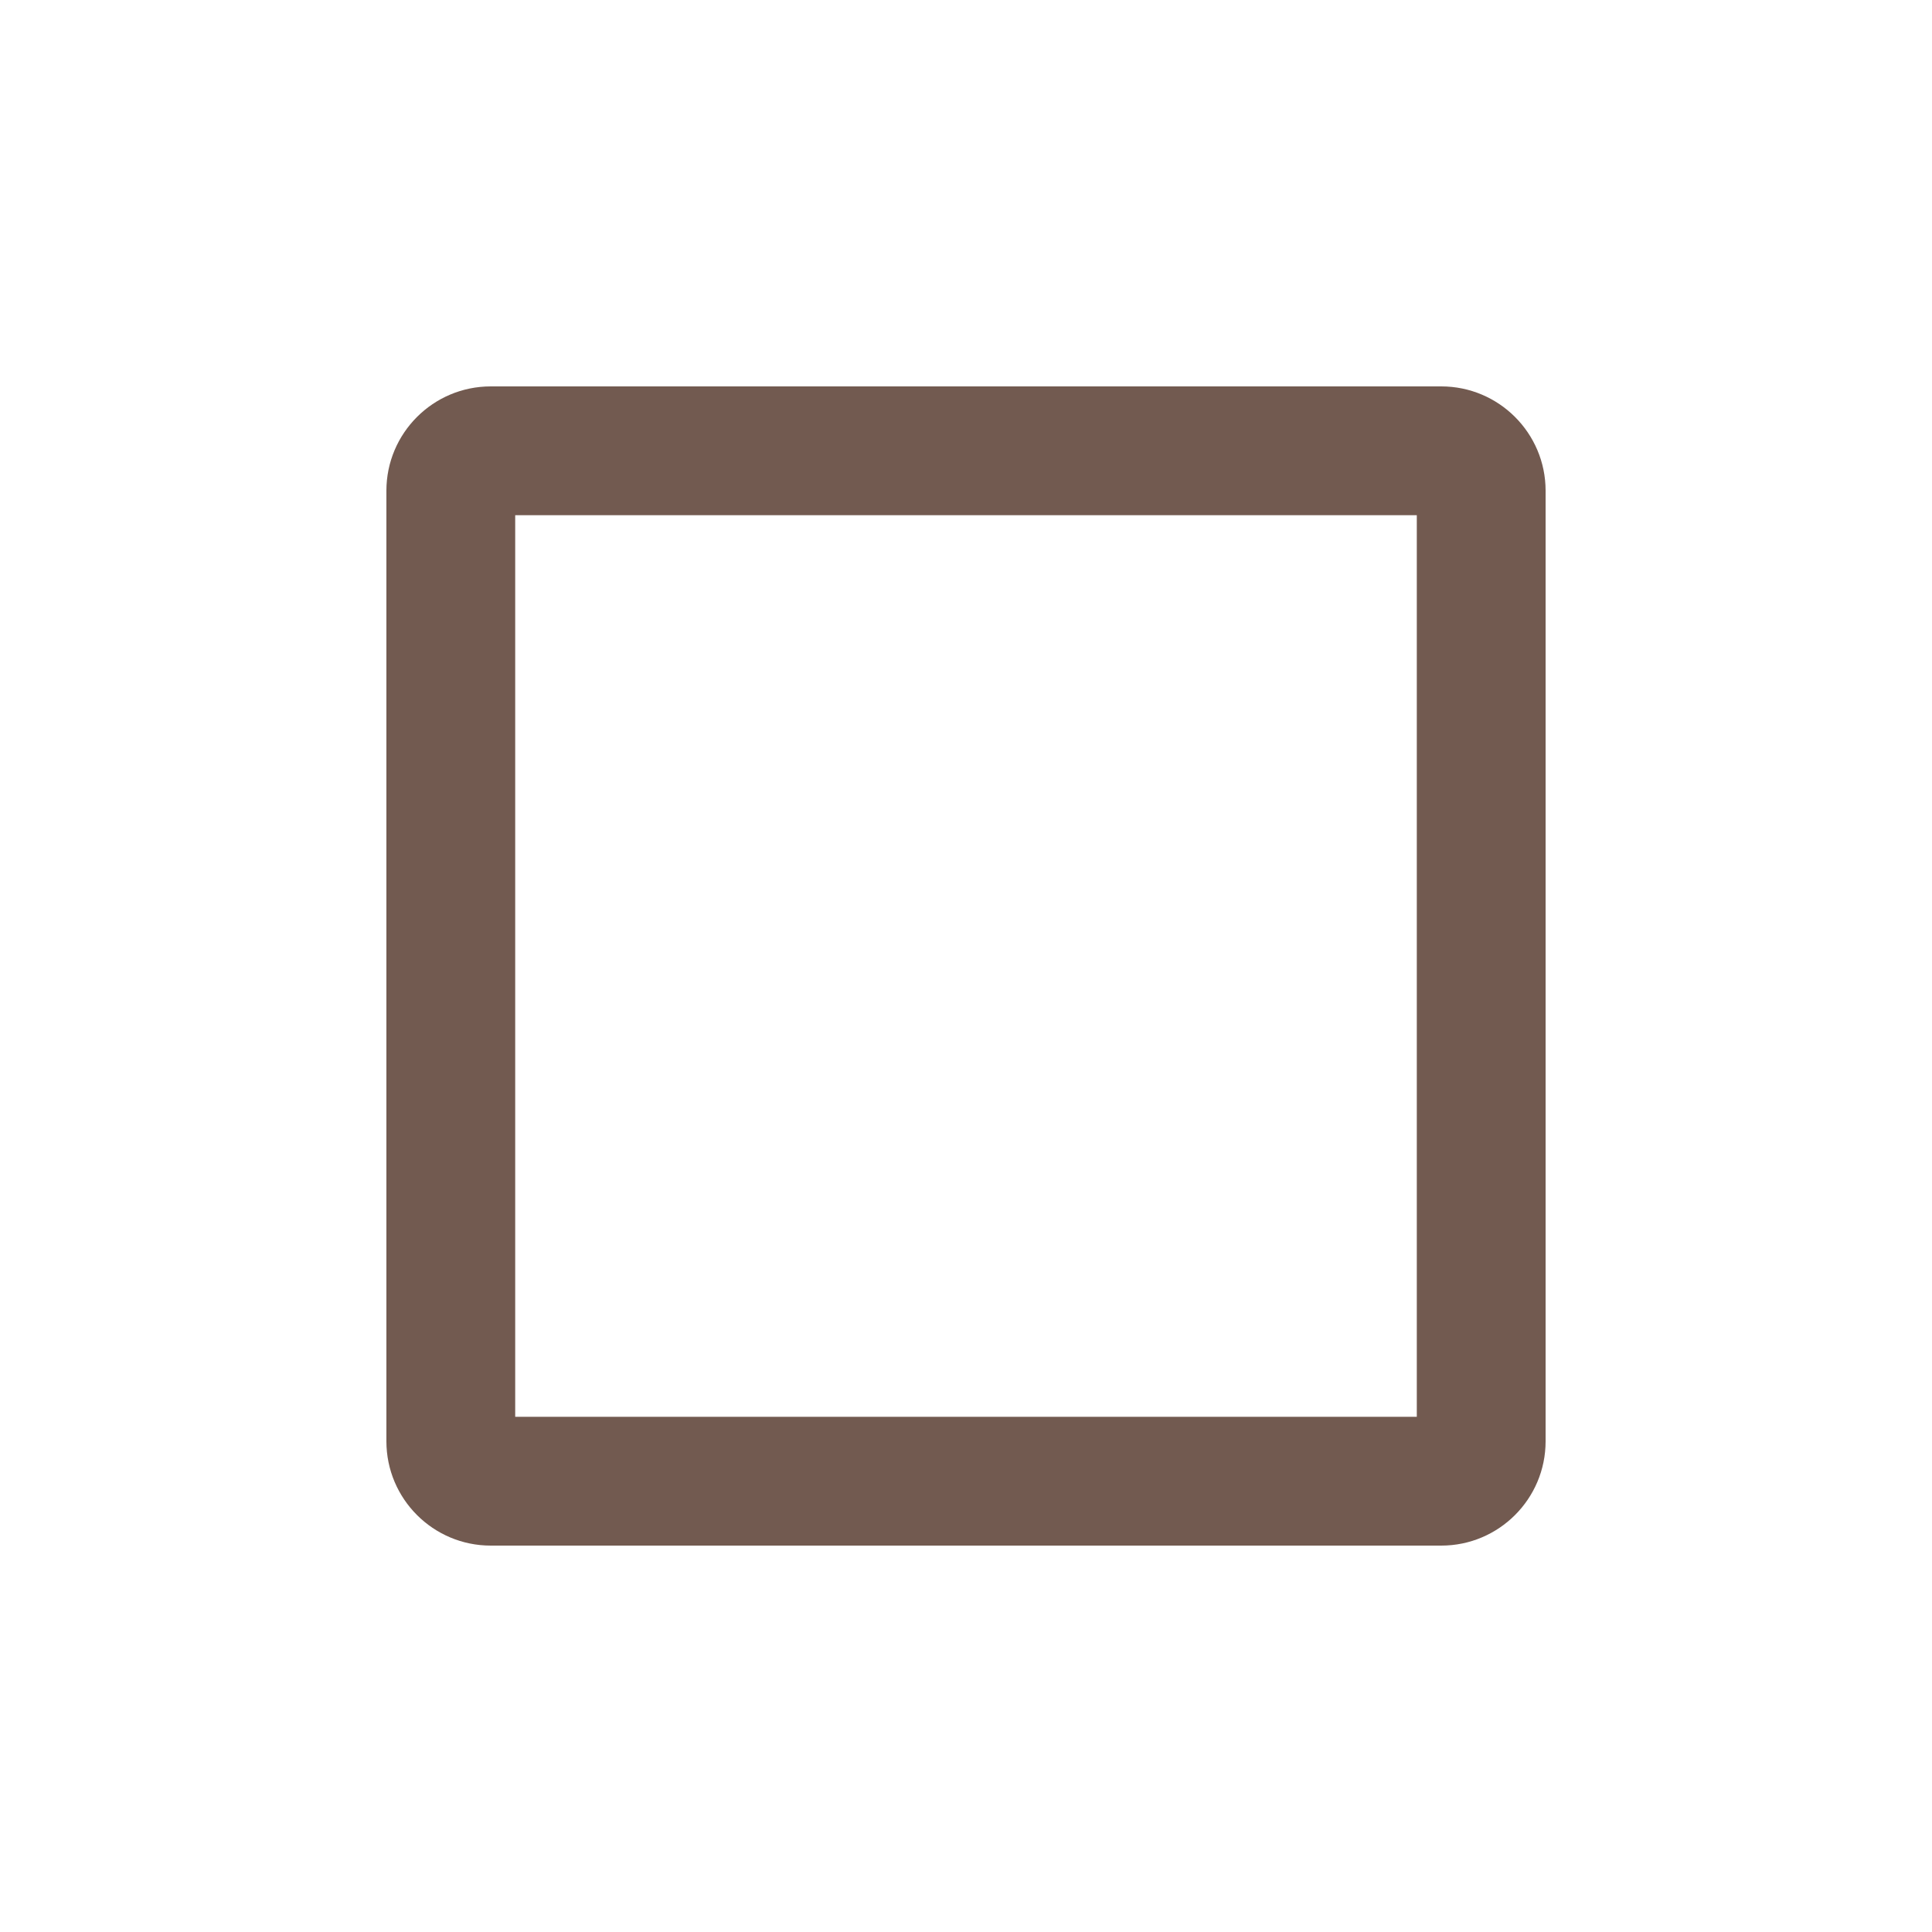
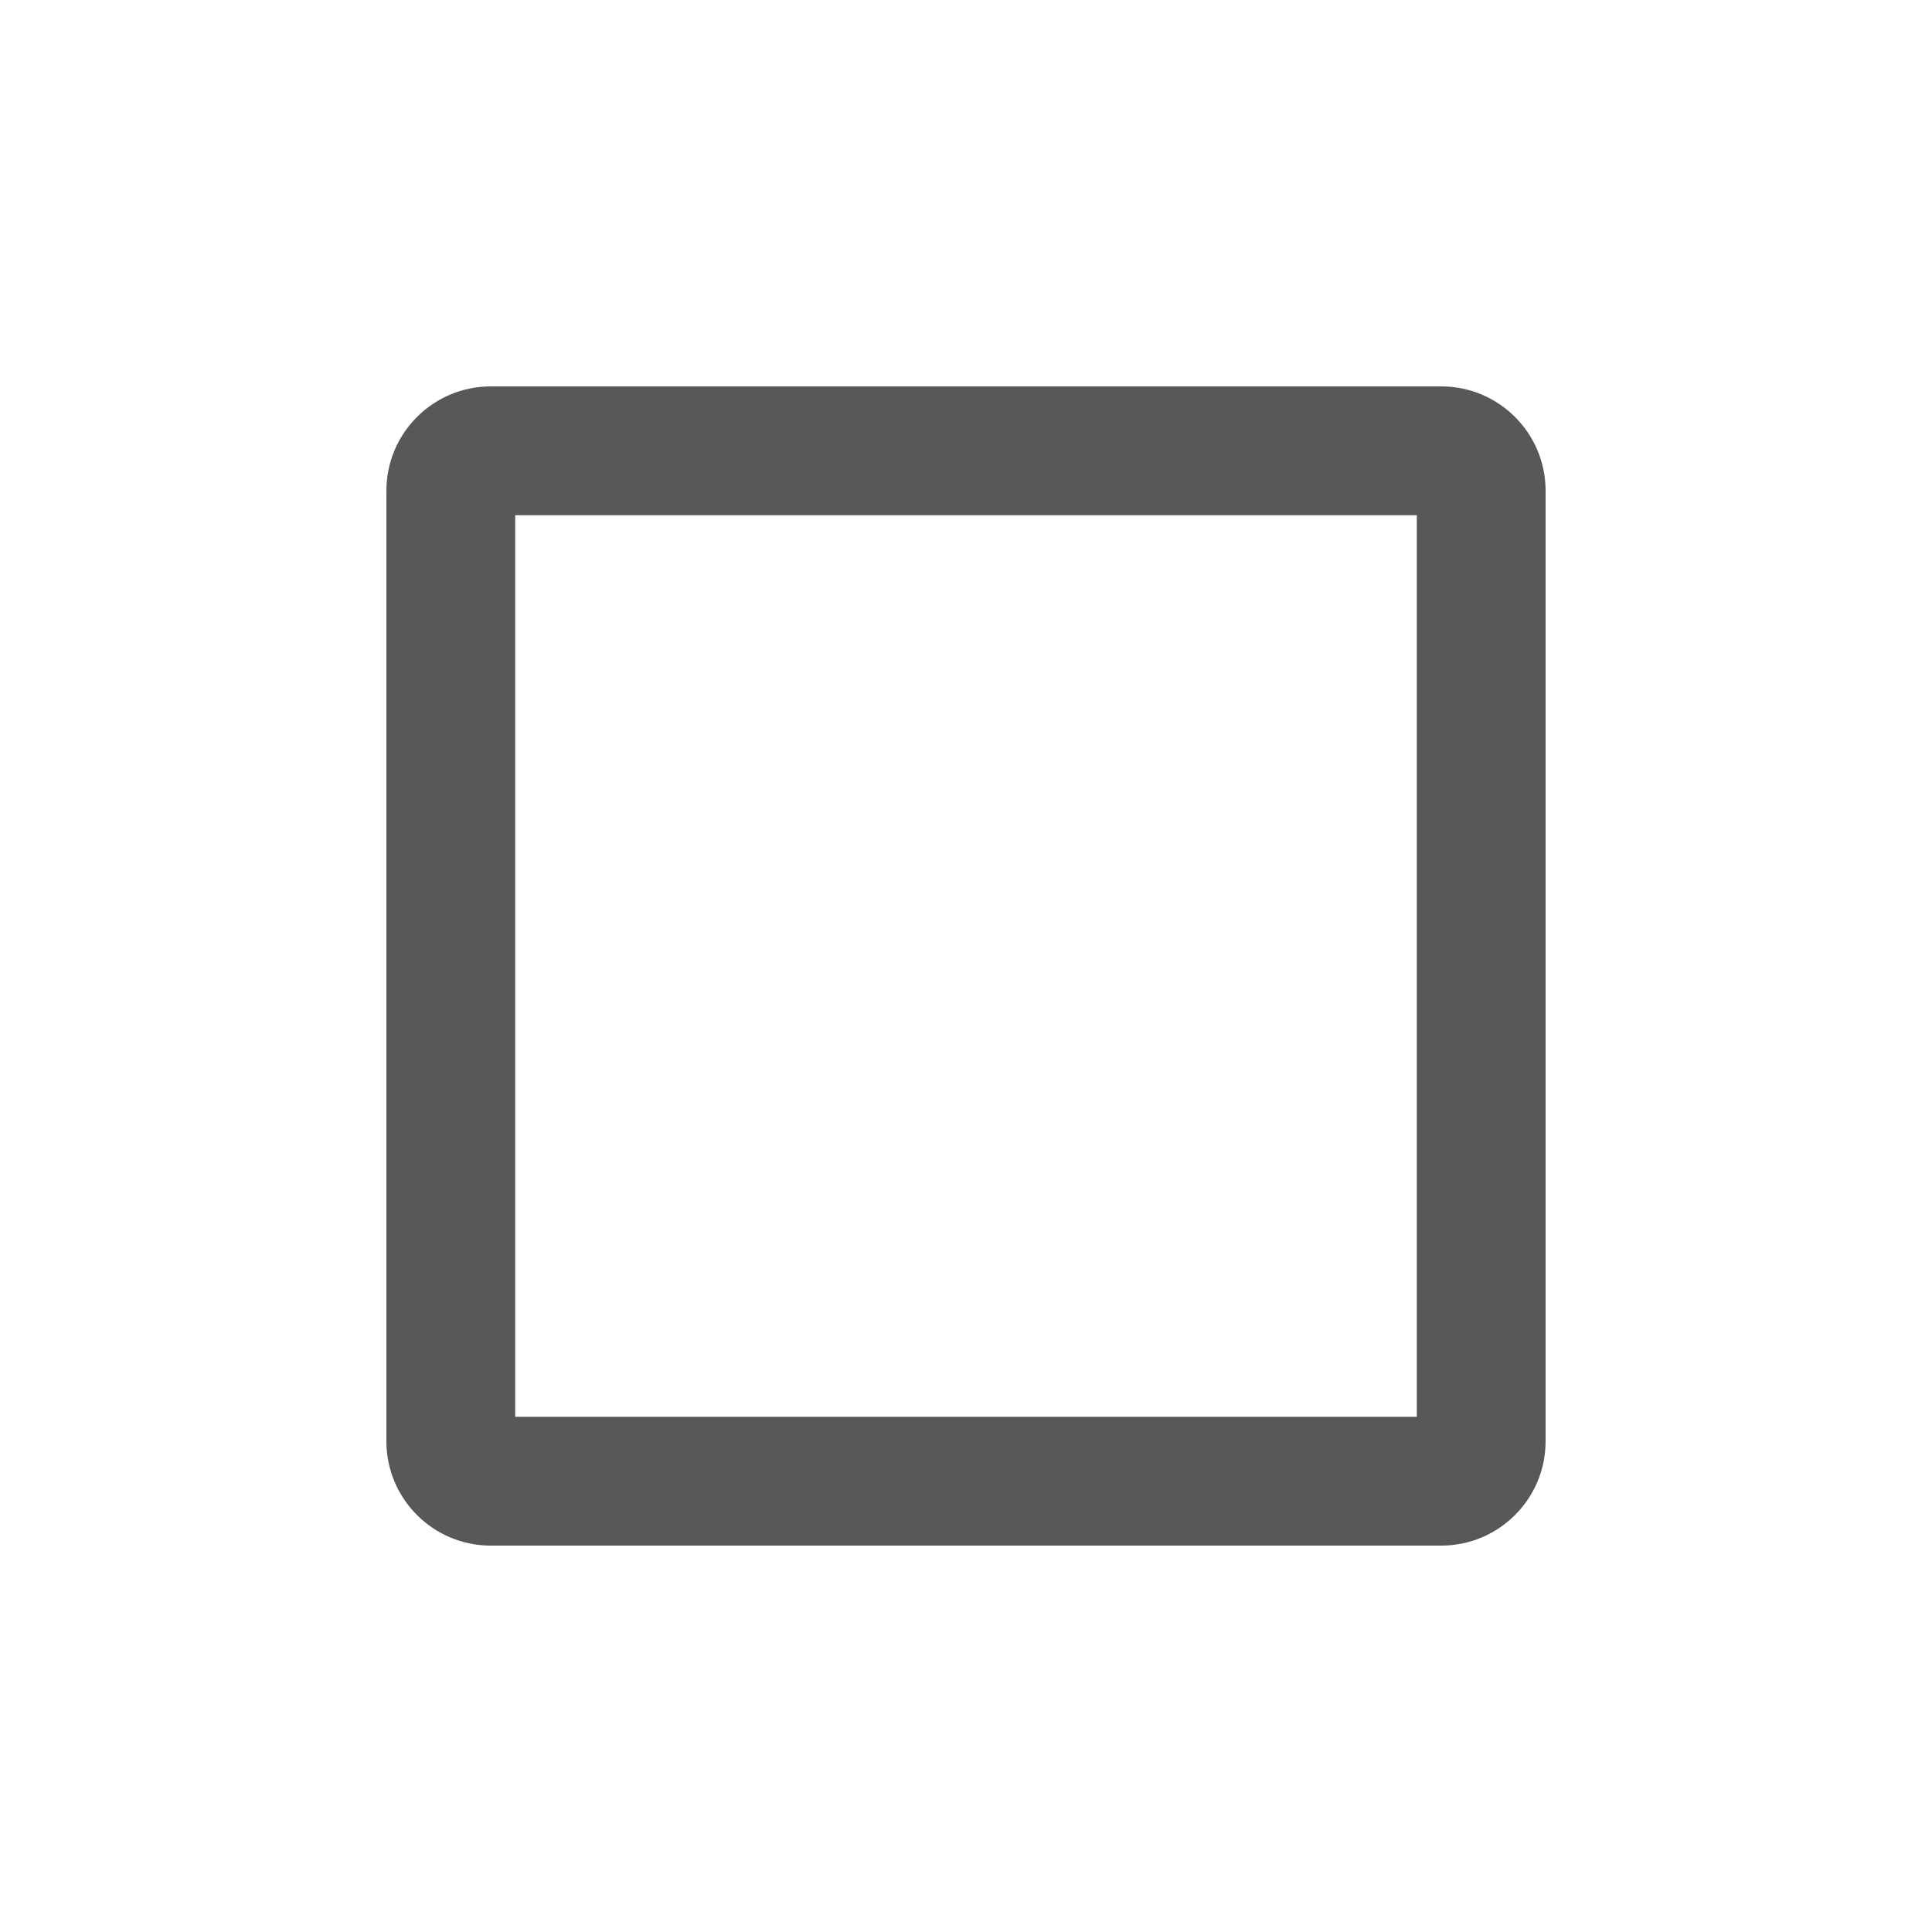
<svg xmlns="http://www.w3.org/2000/svg" viewBox="0 0 15 15" height="15" width="15">
  <rect fill="none" x="0" y="0" width="15" height="15" />
-   <path fill="#725a50" transform="translate(2 2)" d="M9.19,1H1.81C1.363,1,1,1.363,1,1.81v7.38C1,9.637,1.363,10,1.81,10c0,0,0,0,0,0h7.38C9.637,10,10,9.637,10,9.19v0  V1.81C10,1.363,9.637,1,9.19,1L9.19,1L9.19,1z M2,2h7v7H2V2z" />
+   <path fill="#585858" transform="translate(2 2)" d="M9.19,1H1.81C1.363,1,1,1.363,1,1.81v7.38C1,9.637,1.363,10,1.81,10c0,0,0,0,0,0h7.38C9.637,10,10,9.637,10,9.19v0  V1.81C10,1.363,9.637,1,9.19,1L9.19,1L9.19,1z M2,2h7v7H2V2z" />
</svg>
